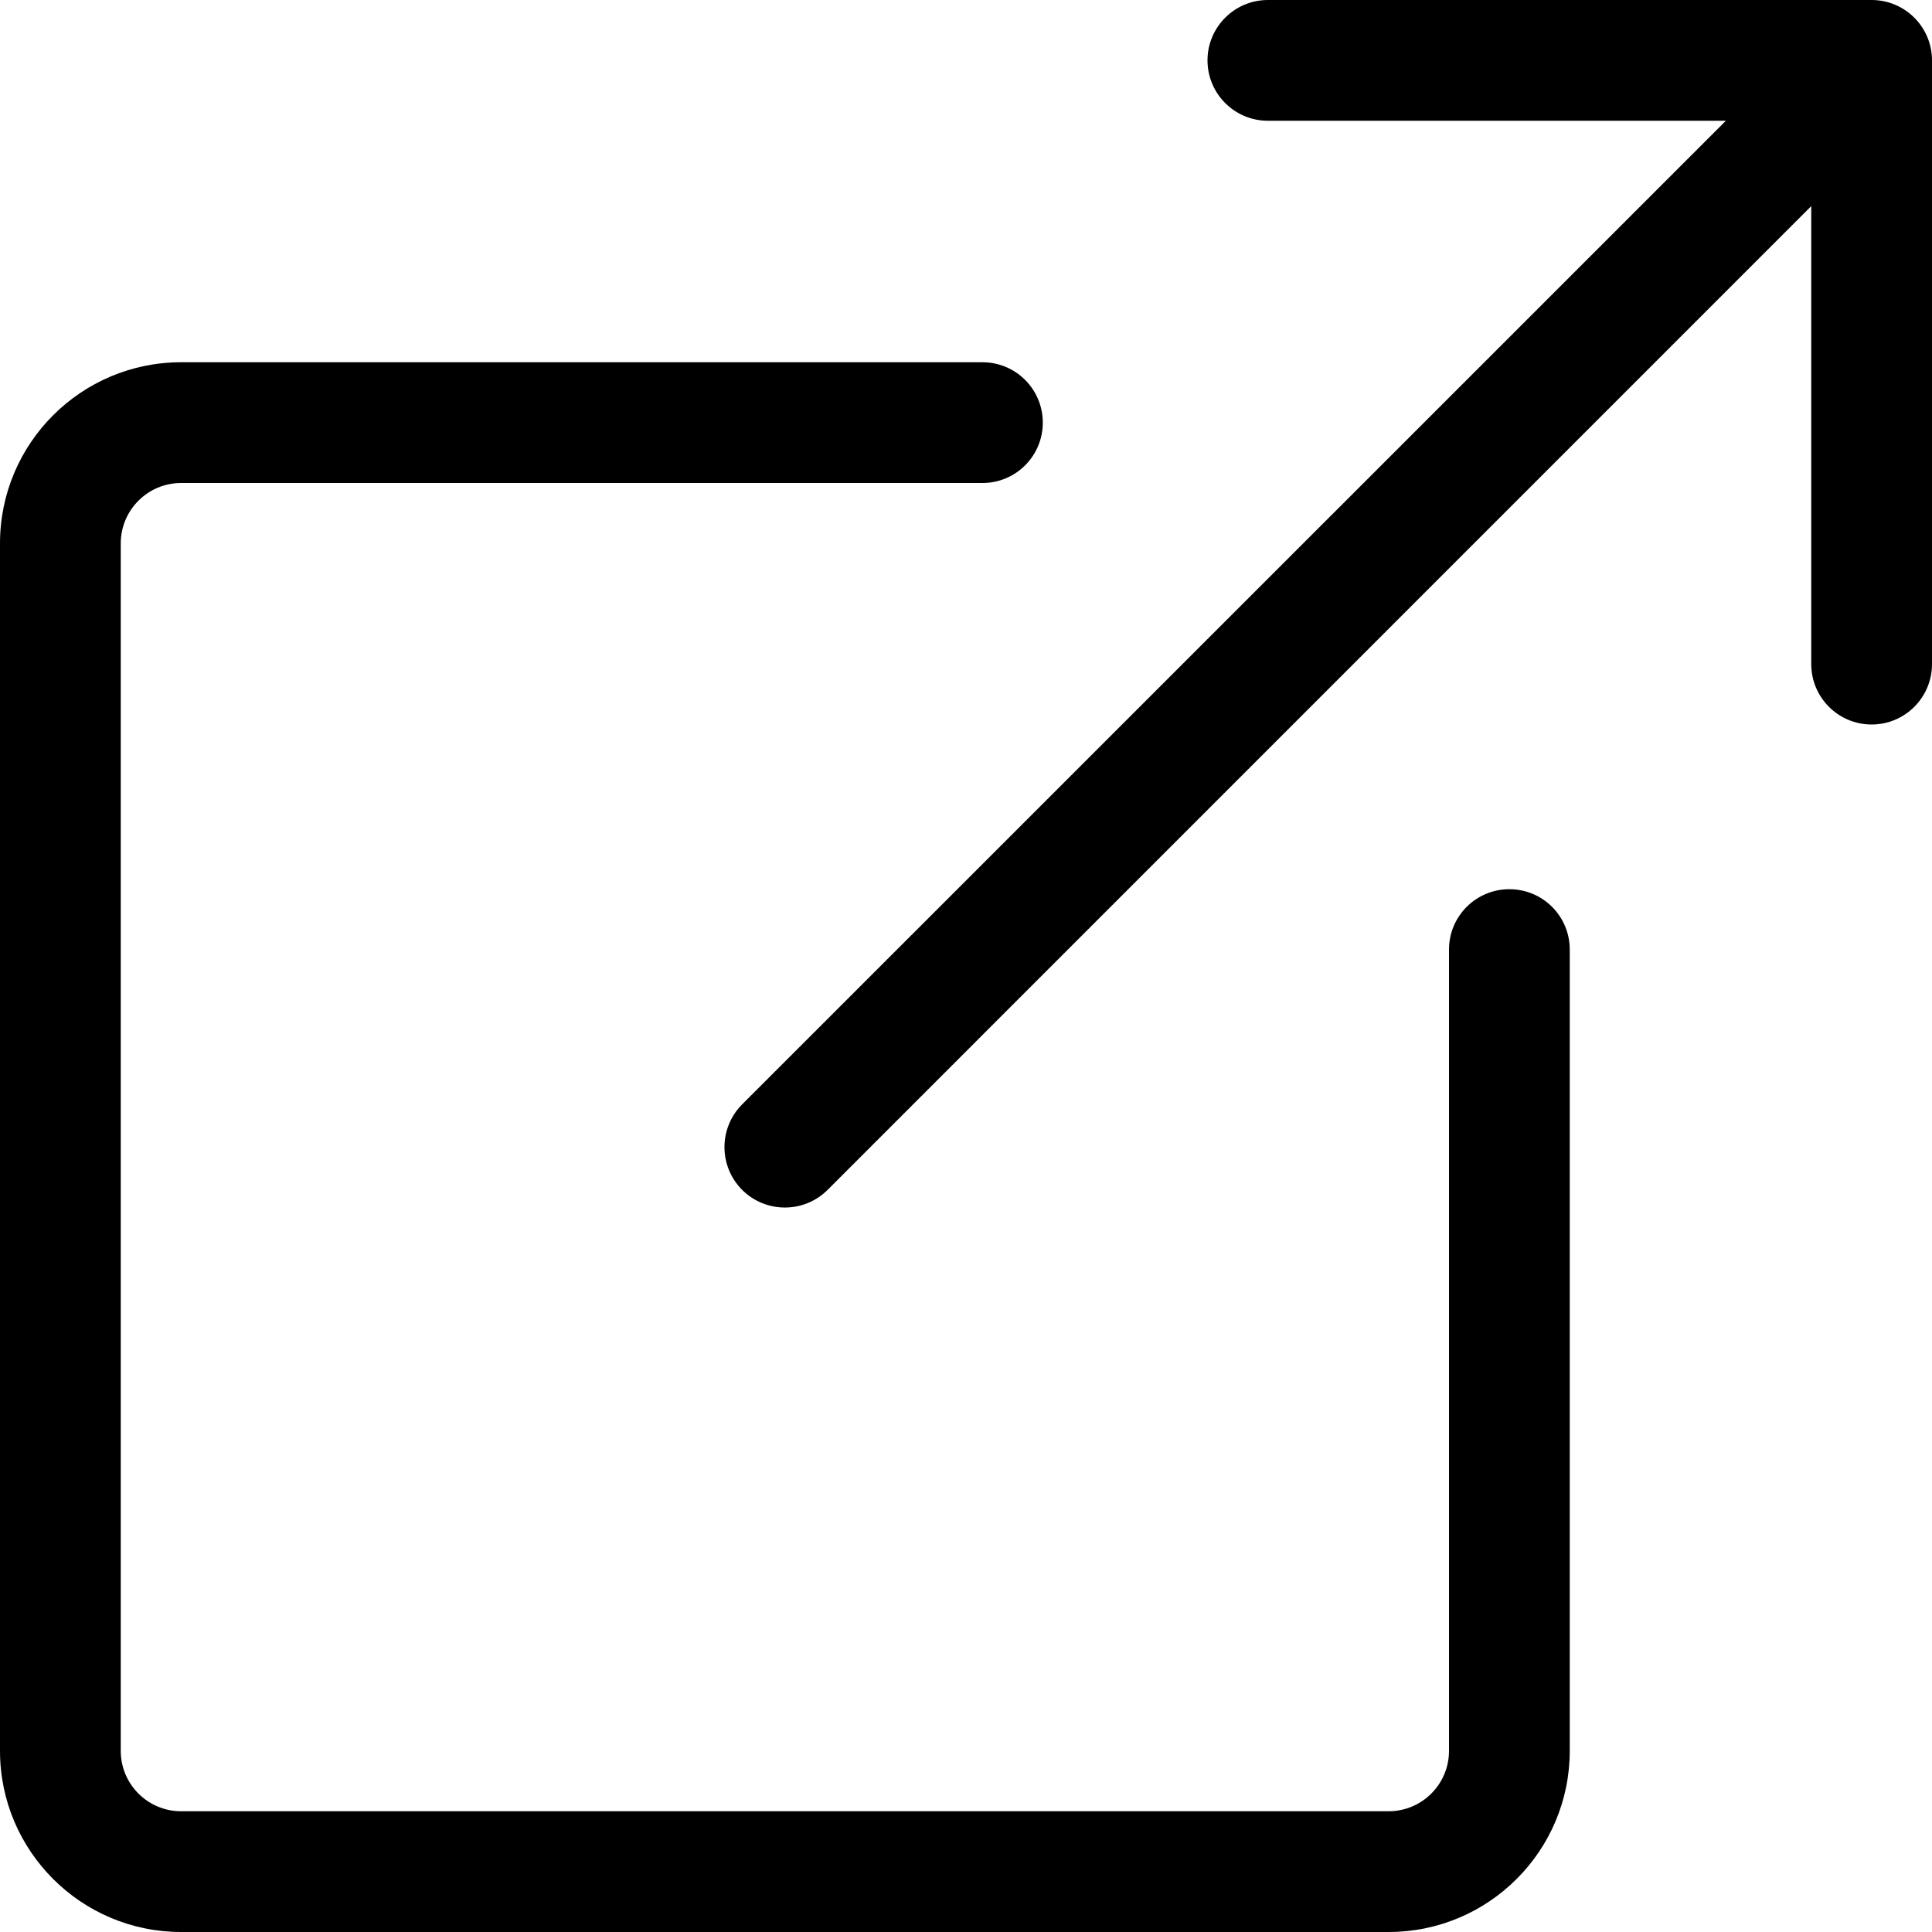
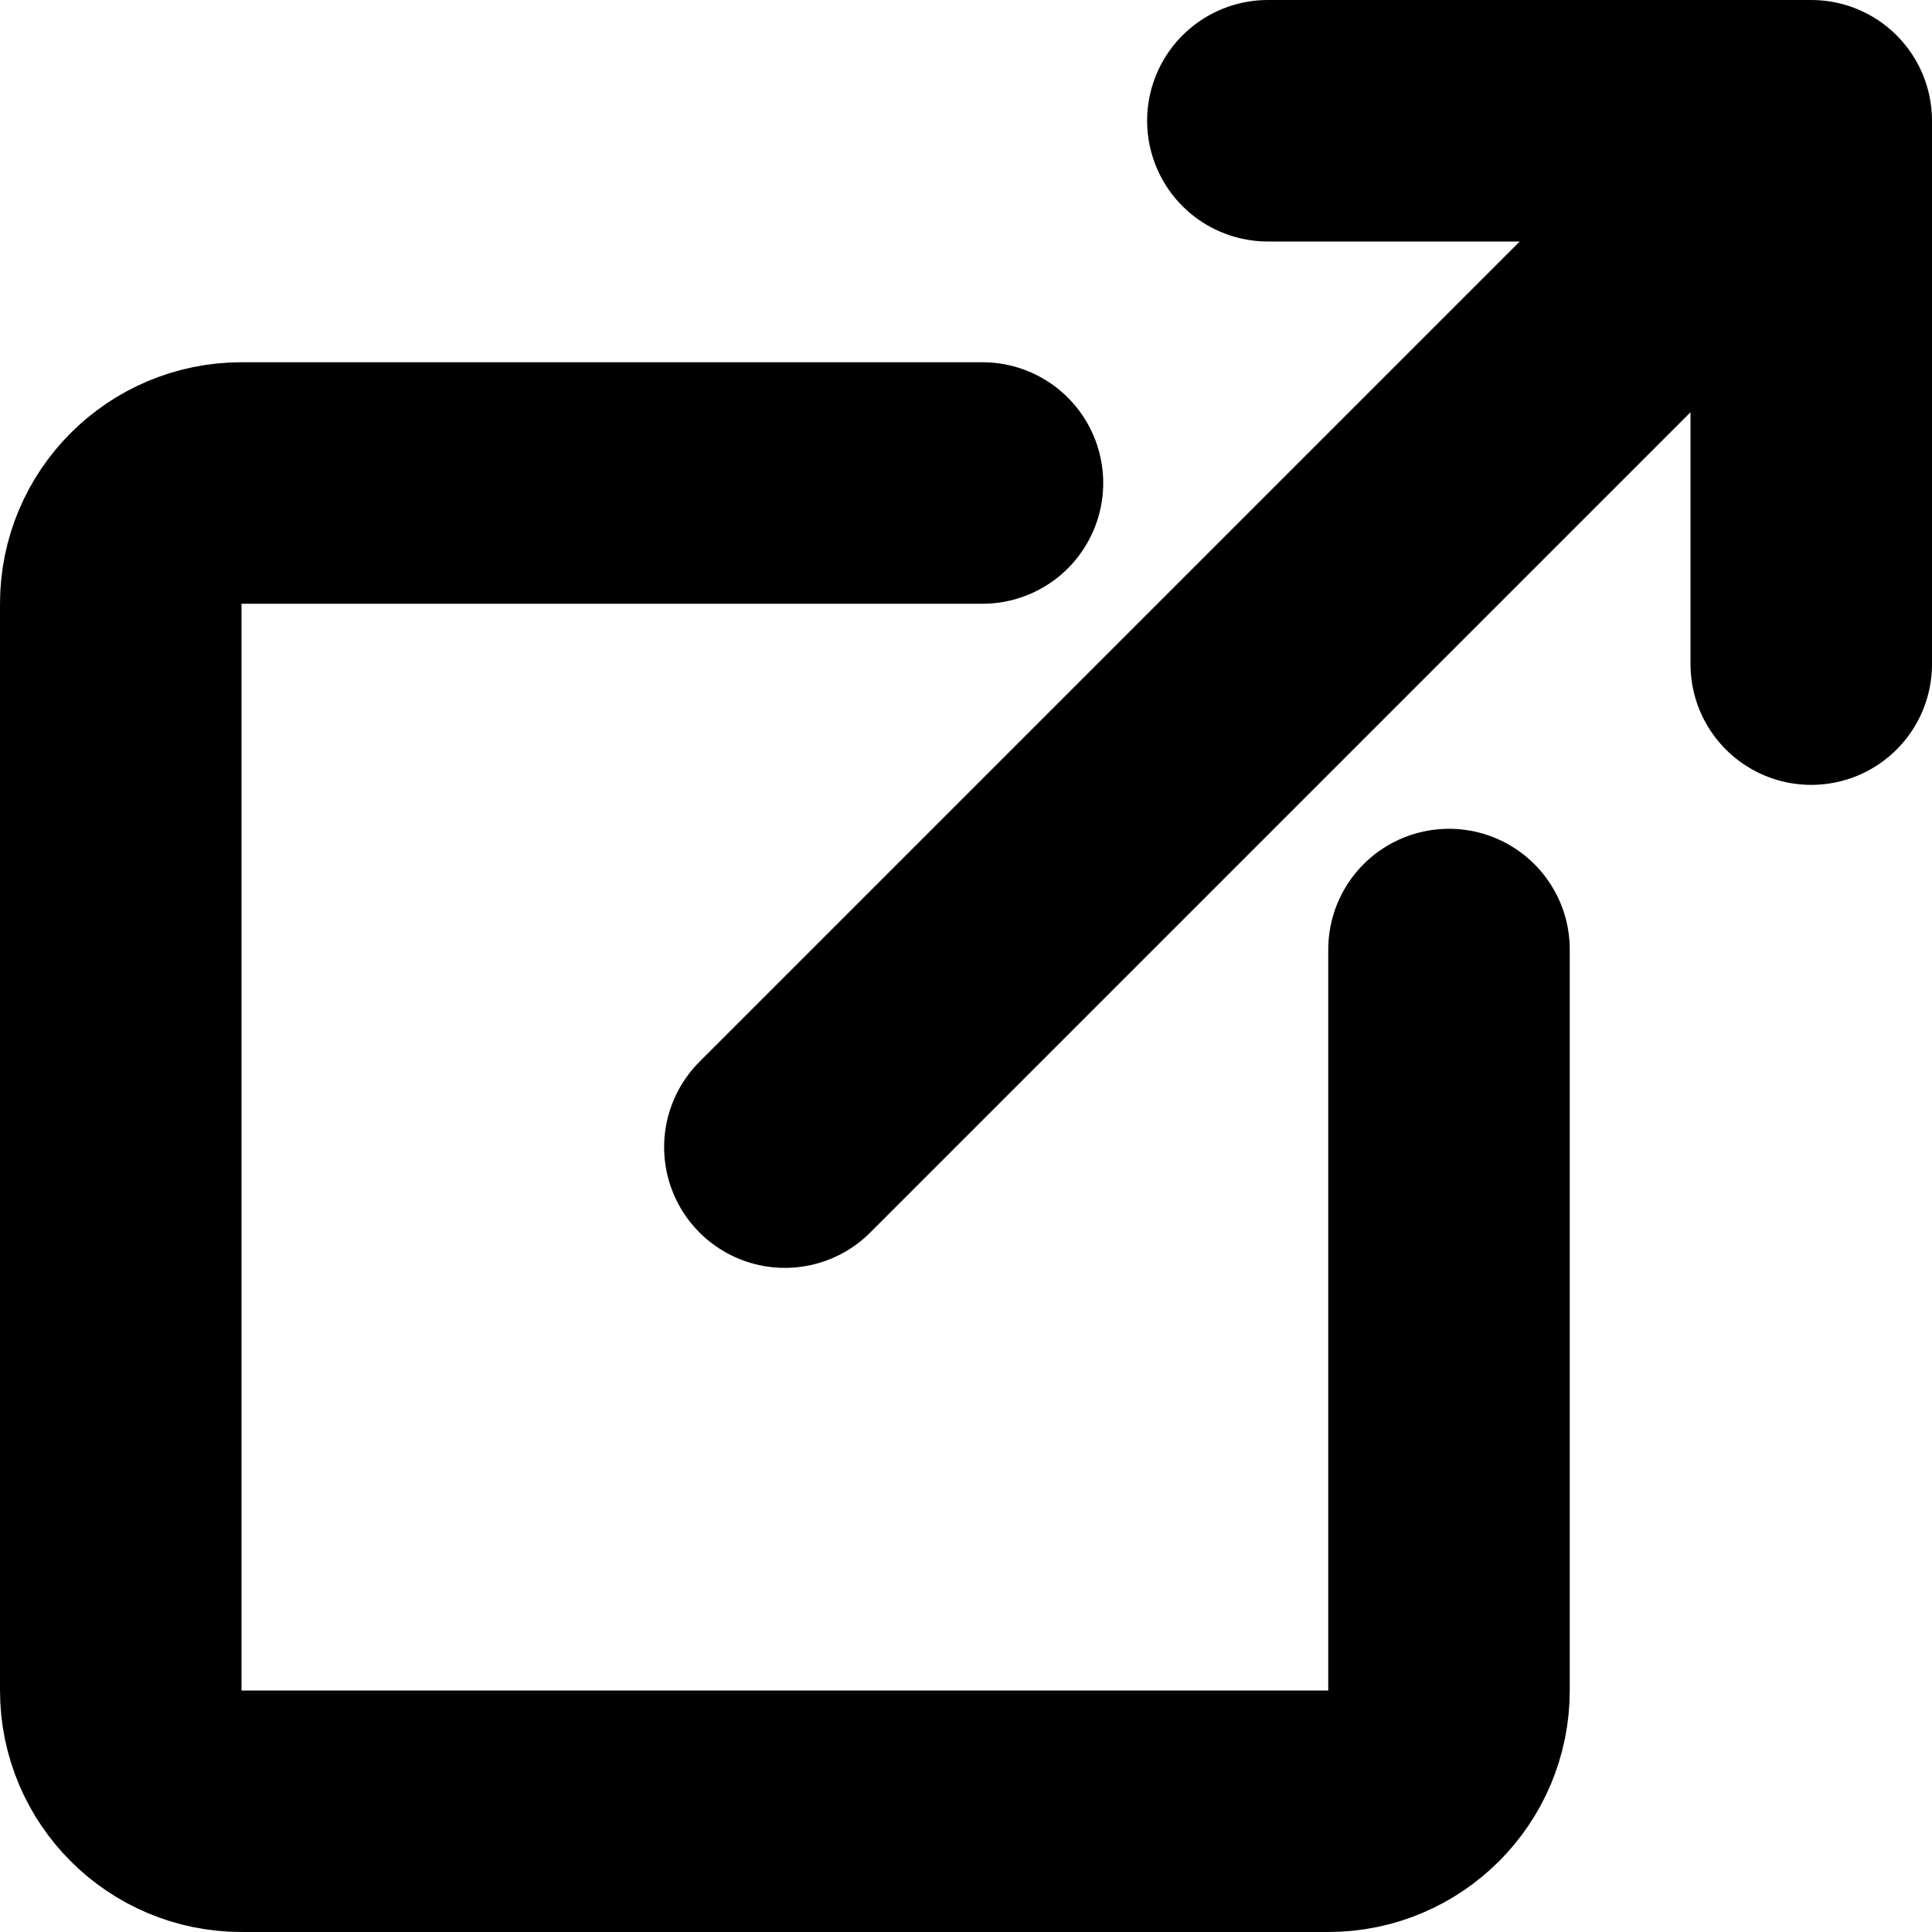
- <svg xmlns="http://www.w3.org/2000/svg" width="16" height="16" viewBox="0 0 16 16" fill="none">
-   <path fill-rule="evenodd" clip-rule="evenodd" d="M8.636 3.5C8.636 3.224 8.413 3 8.136 3H1.5C0.672 3 0 3.672 0 4.5V14.5C0 15.328 0.672 16 1.5 16H11.5C12.328 16 13 15.328 13 14.5V7.864C13 7.587 12.776 7.364 12.5 7.364C12.224 7.364 12 7.587 12 7.864V14.5C12 14.776 11.776 15 11.5 15H1.5C1.224 15 1 14.776 1 14.5V4.5C1 4.224 1.224 4 1.5 4H8.136C8.413 4 8.636 3.776 8.636 3.5Z" fill="black" />
-   <path fill-rule="evenodd" clip-rule="evenodd" d="M16 0.5C16 0.224 15.776 0 15.5 0H10.5C10.224 0 10 0.224 10 0.5C10 0.776 10.224 1 10.5 1H14.293L6.146 9.146C5.951 9.342 5.951 9.658 6.146 9.854C6.342 10.049 6.658 10.049 6.854 9.854L15 1.707V5.5C15 5.776 15.224 6 15.5 6C15.776 6 16 5.776 16 5.5V0.5Z" fill="black" />
+ <svg xmlns="http://www.w3.org/2000/svg" width="128" height="128" viewBox="0 0 128 128" fill="none">
+   <path d="M65.091 32H16C11.582 32 8 35.582 8 40V112C8 116.418 11.582 120 16 120H88C92.418 120 96 116.418 96 112V62.909" stroke="black" stroke-width="16" stroke-linecap="round" stroke-linejoin="round" />
+   <path d="M84 8H120V44M120 8L52 76" stroke="black" stroke-width="16" stroke-linecap="round" stroke-linejoin="round" />
</svg>
